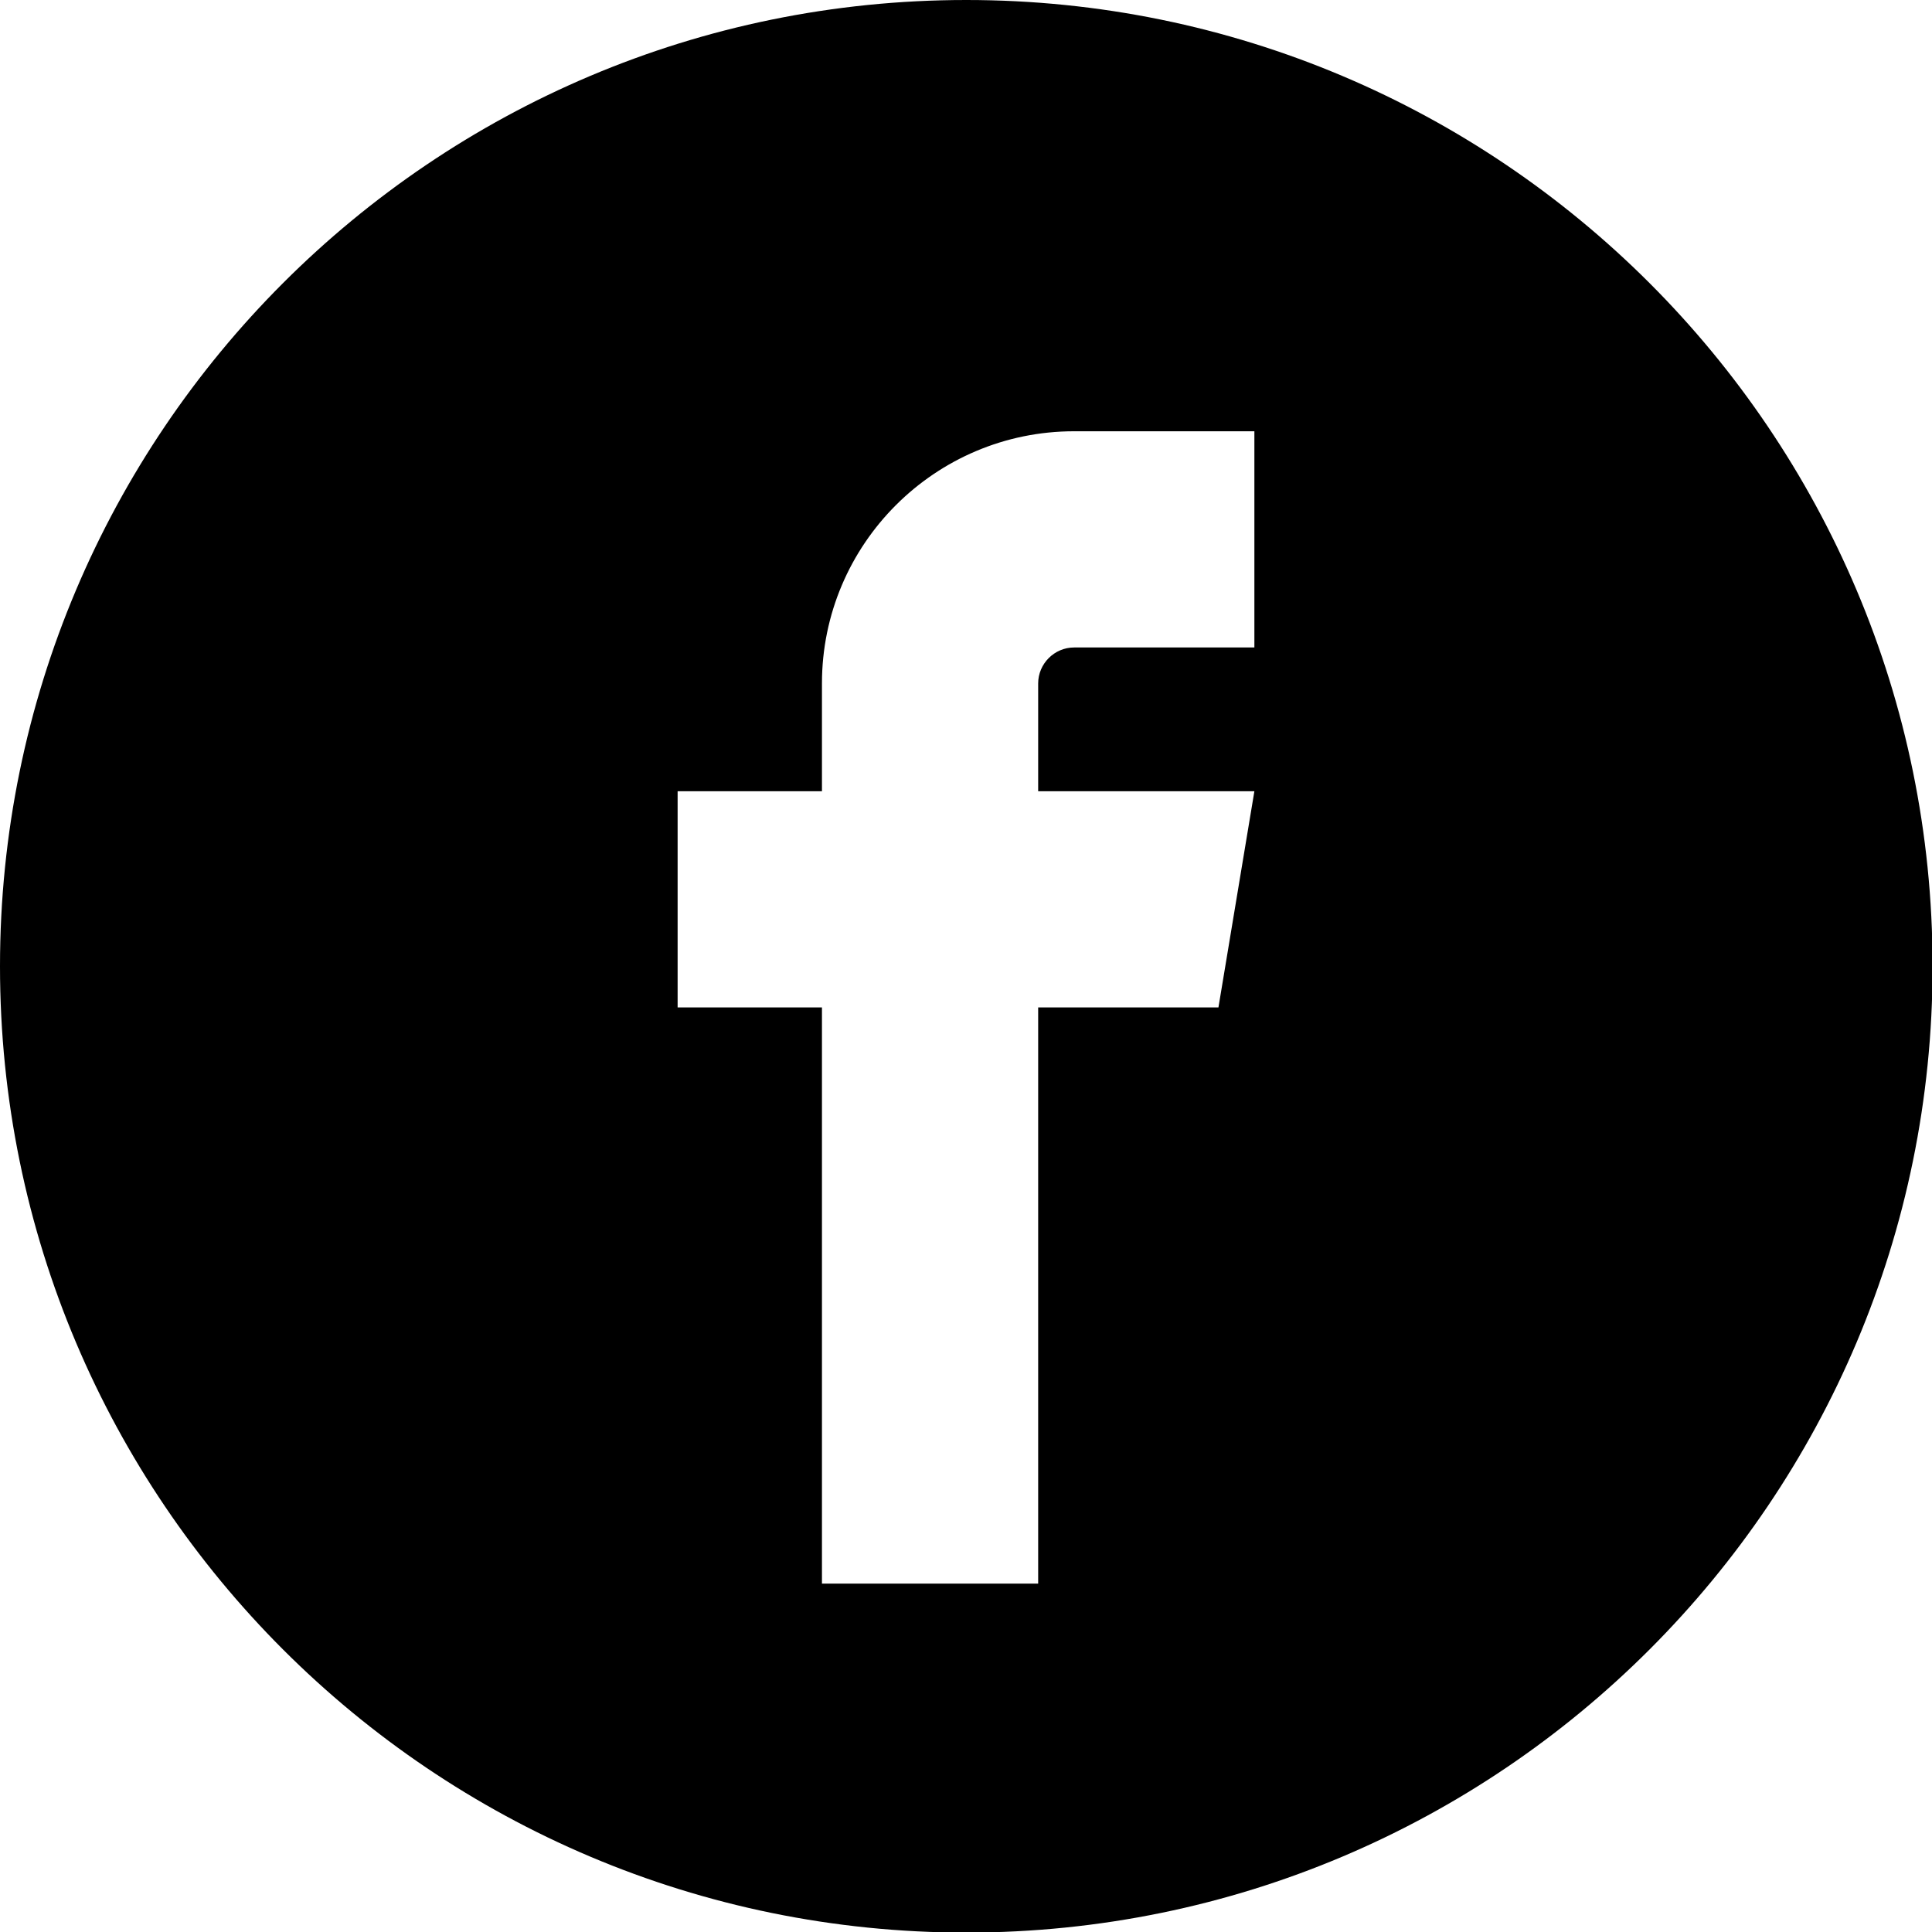
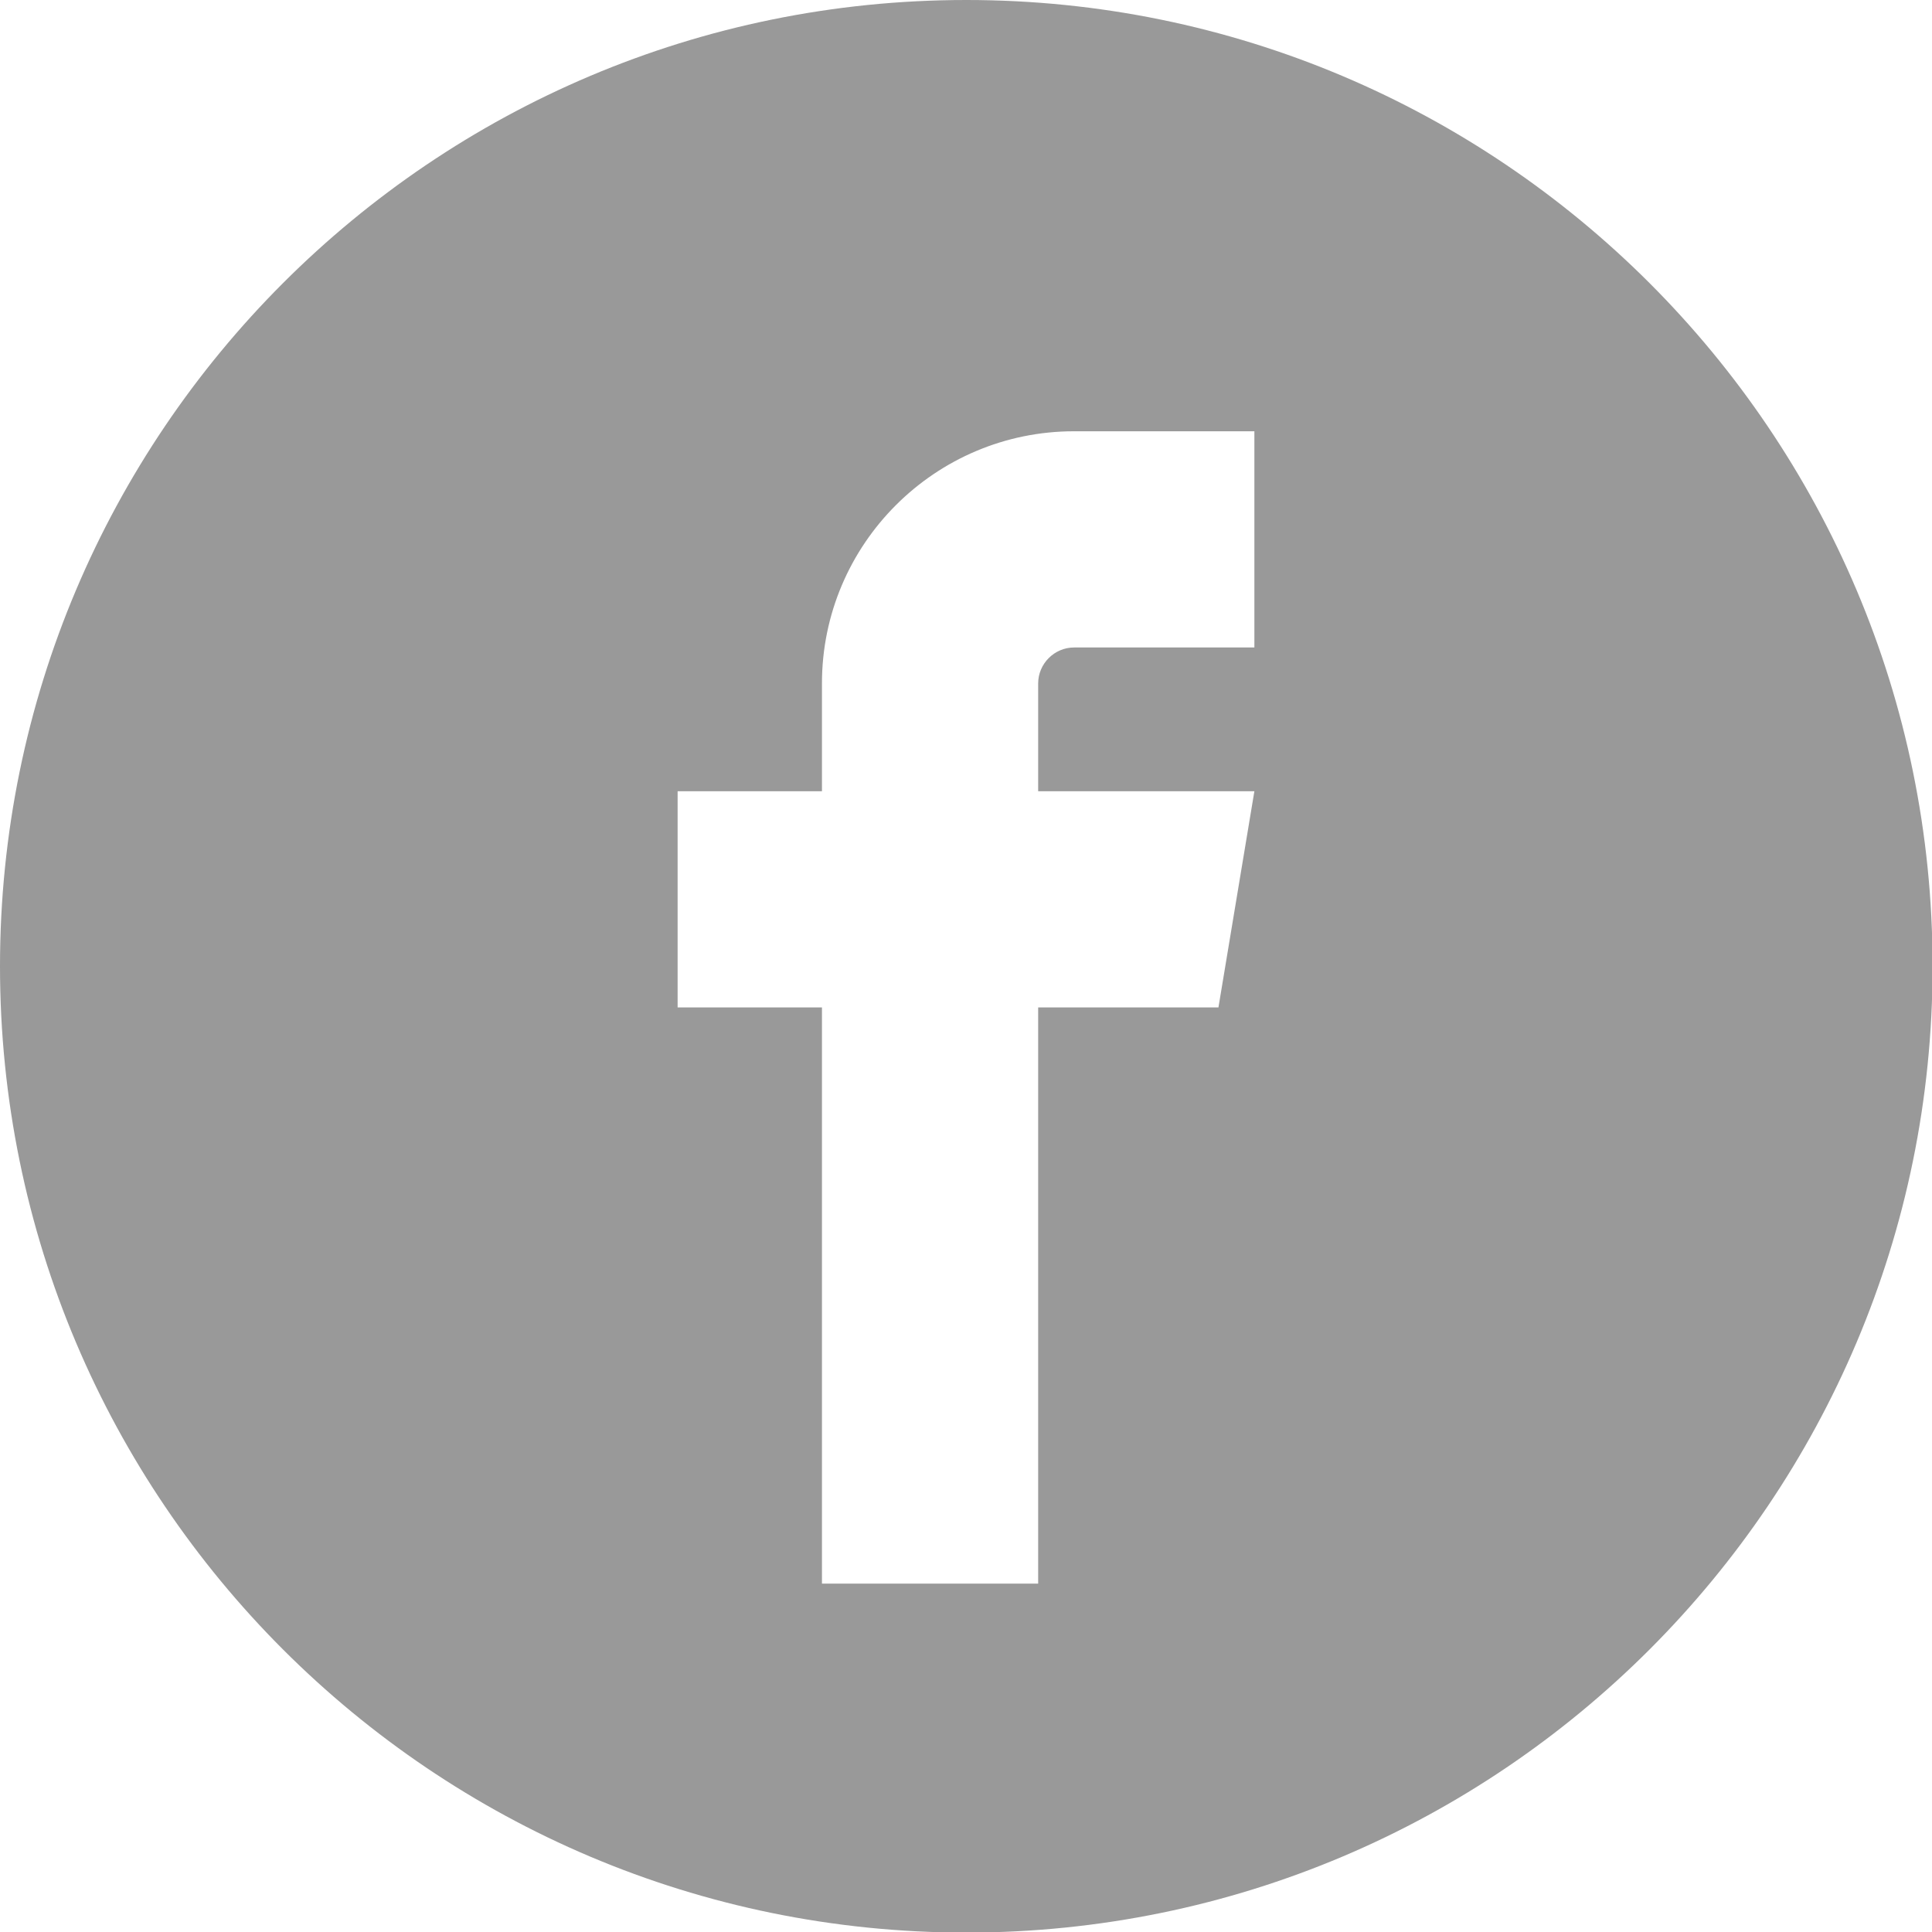
- <svg xmlns="http://www.w3.org/2000/svg" viewBox="0 0 3333 3333" shape-rendering="geometricPrecision" text-rendering="geometricPrecision" image-rendering="optimizeQuality" fill-rule="evenodd" clip-rule="evenodd">
-   <path d="M1667 0c920 0 1667 746 1667 1667 0 920-746 1667-1667 1667C747 3334 0 2588 0 1667 0 747 746 0 1667 0zm186 1117h311V744h-311c-240 0-435 195-435 435v186h-249v373h249v994h373v-994h311l62-373h-373v-186c0-34 28-62 62-62z" />
+ <svg xmlns="http://www.w3.org/2000/svg" viewBox="0 0 3333 3333" shape-rendering="geometricPrecision" text-rendering="geometricPrecision" image-rendering="optimizeQuality" fill-rule="evenodd" clip-rule="evenodd" version="1.1" id="svg4">
+   <defs id="defs8" />
+   <path d="M1667 0c920 0 1667 746 1667 1667 0 920-746 1667-1667 1667C747 3334 0 2588 0 1667 0 747 746 0 1667 0zm186 1117h311V744h-311c-240 0-435 195-435 435v186h-249v373h249v994h373v-994h311l62-373h-373v-186c0-34 28-62 62-62z" id="path2" style="fill:#999999;fill-opacity:1" />
</svg>
